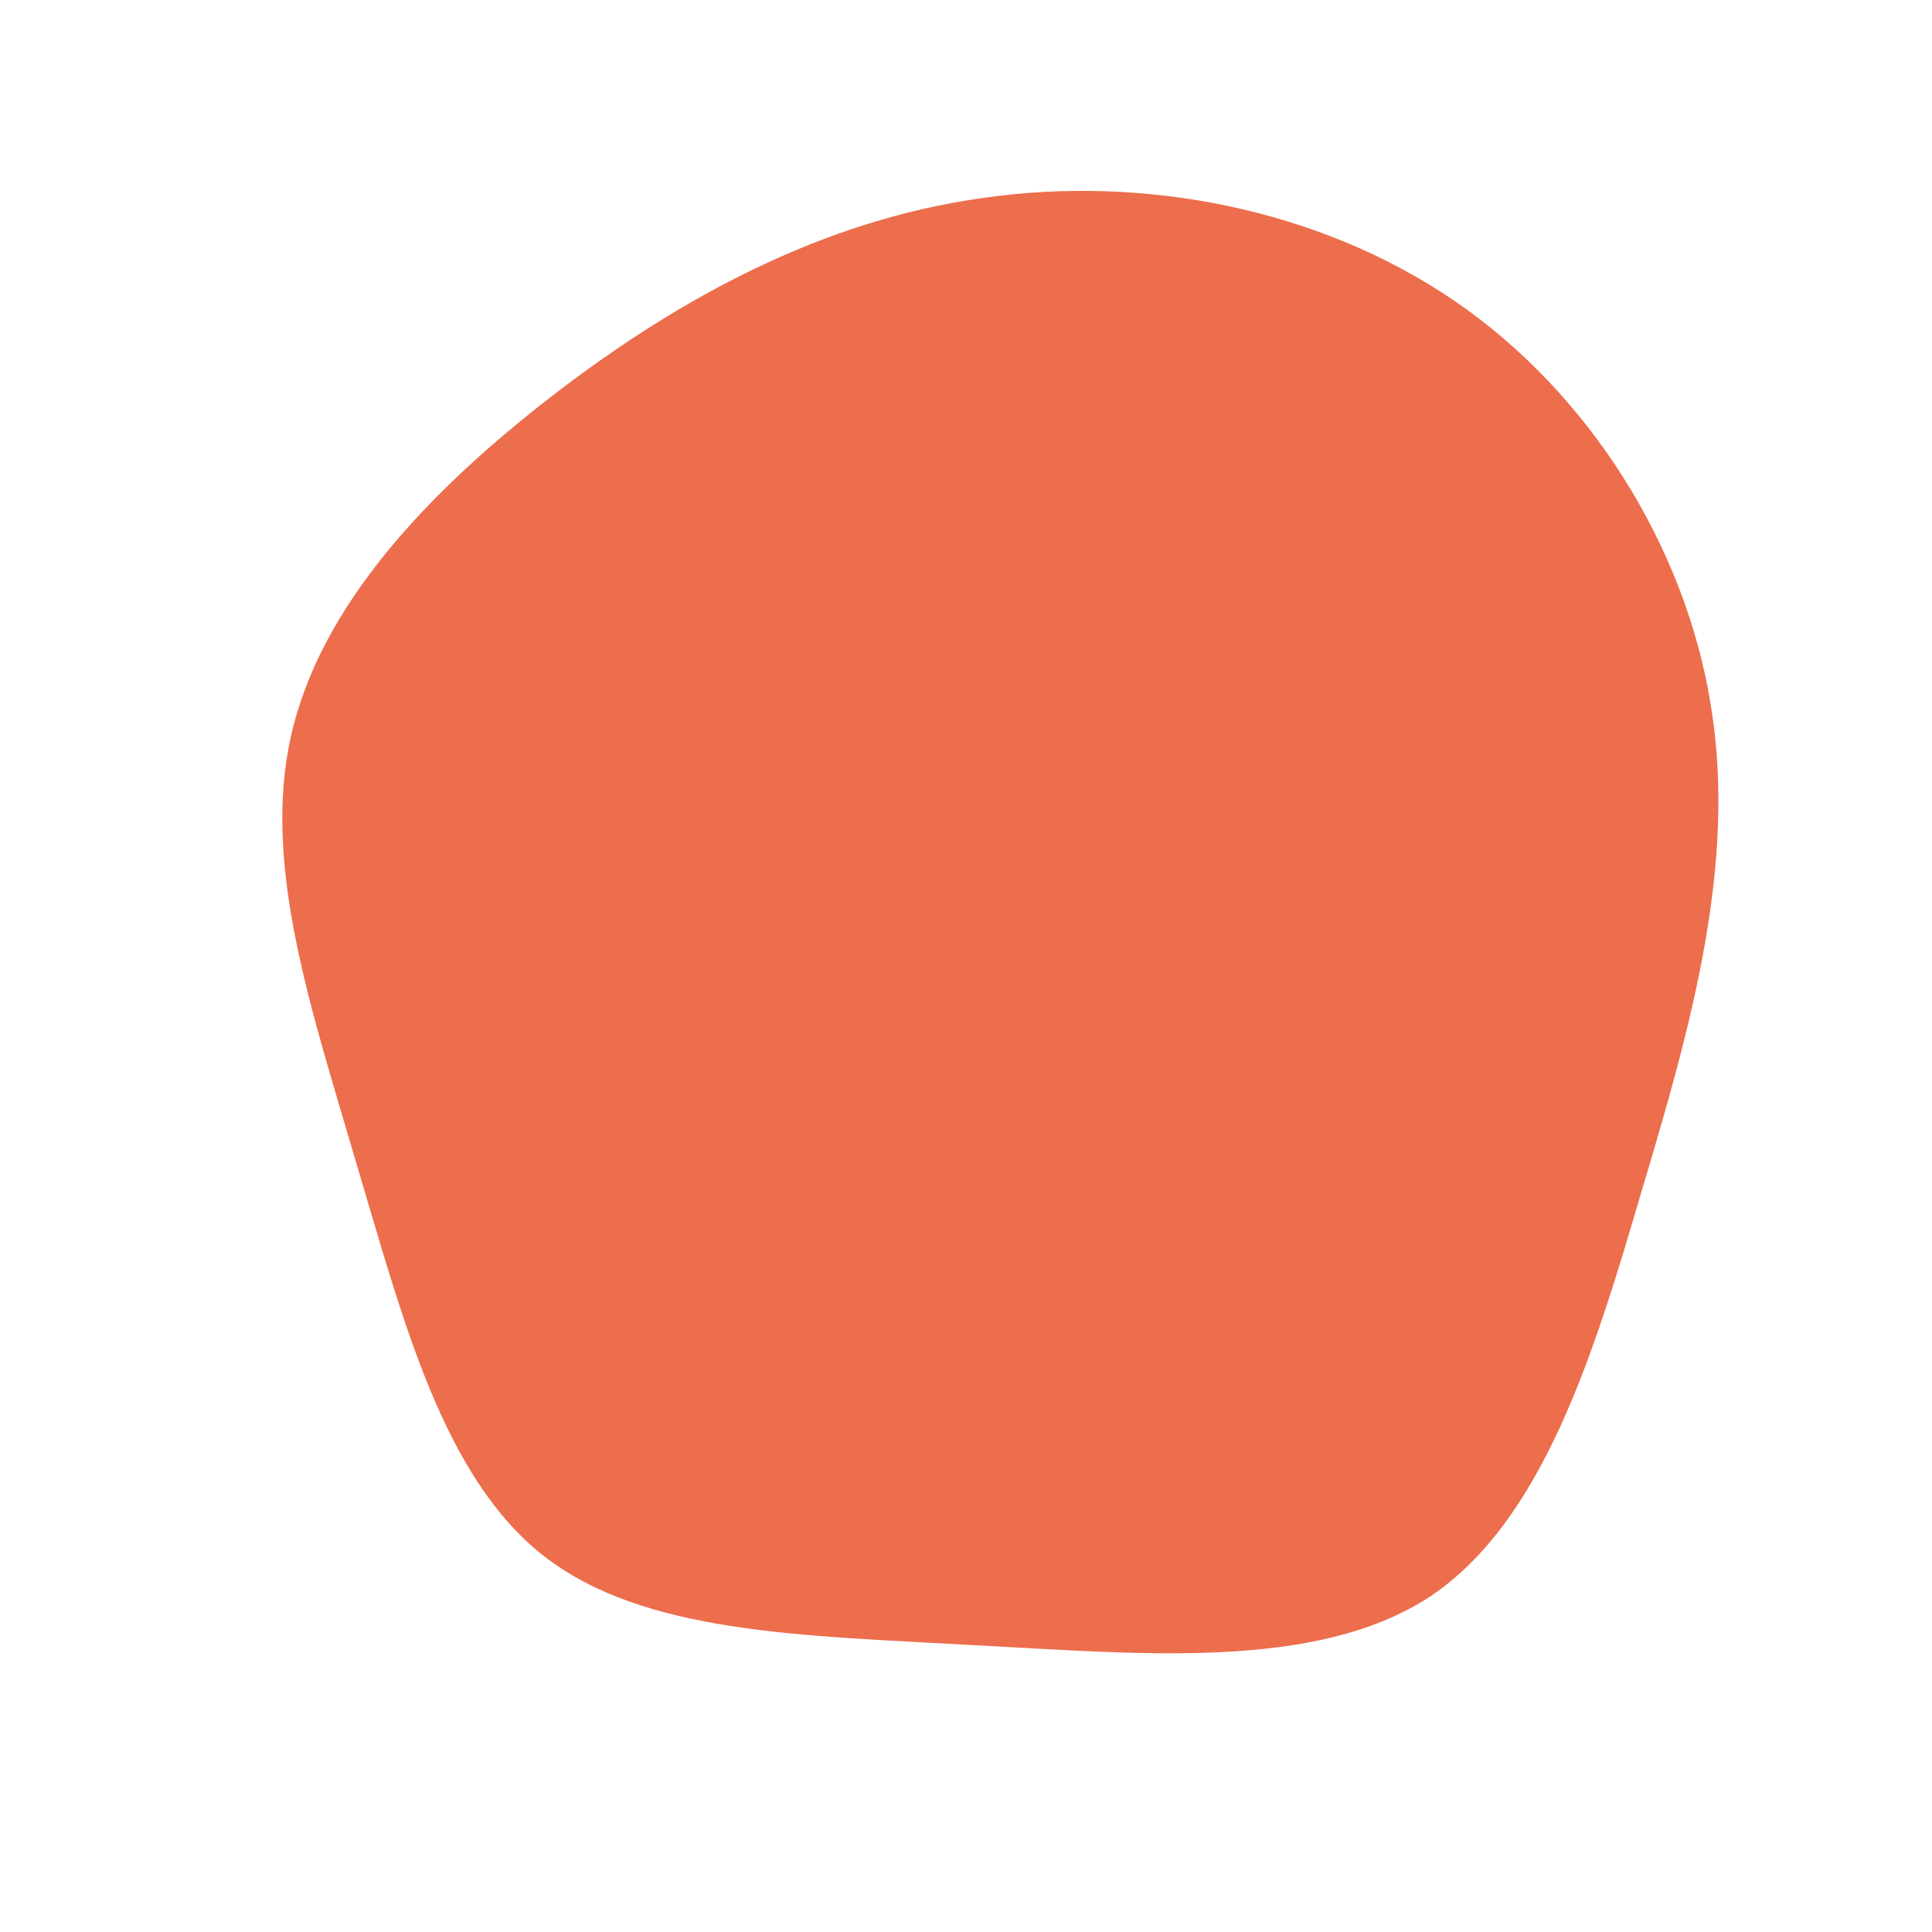
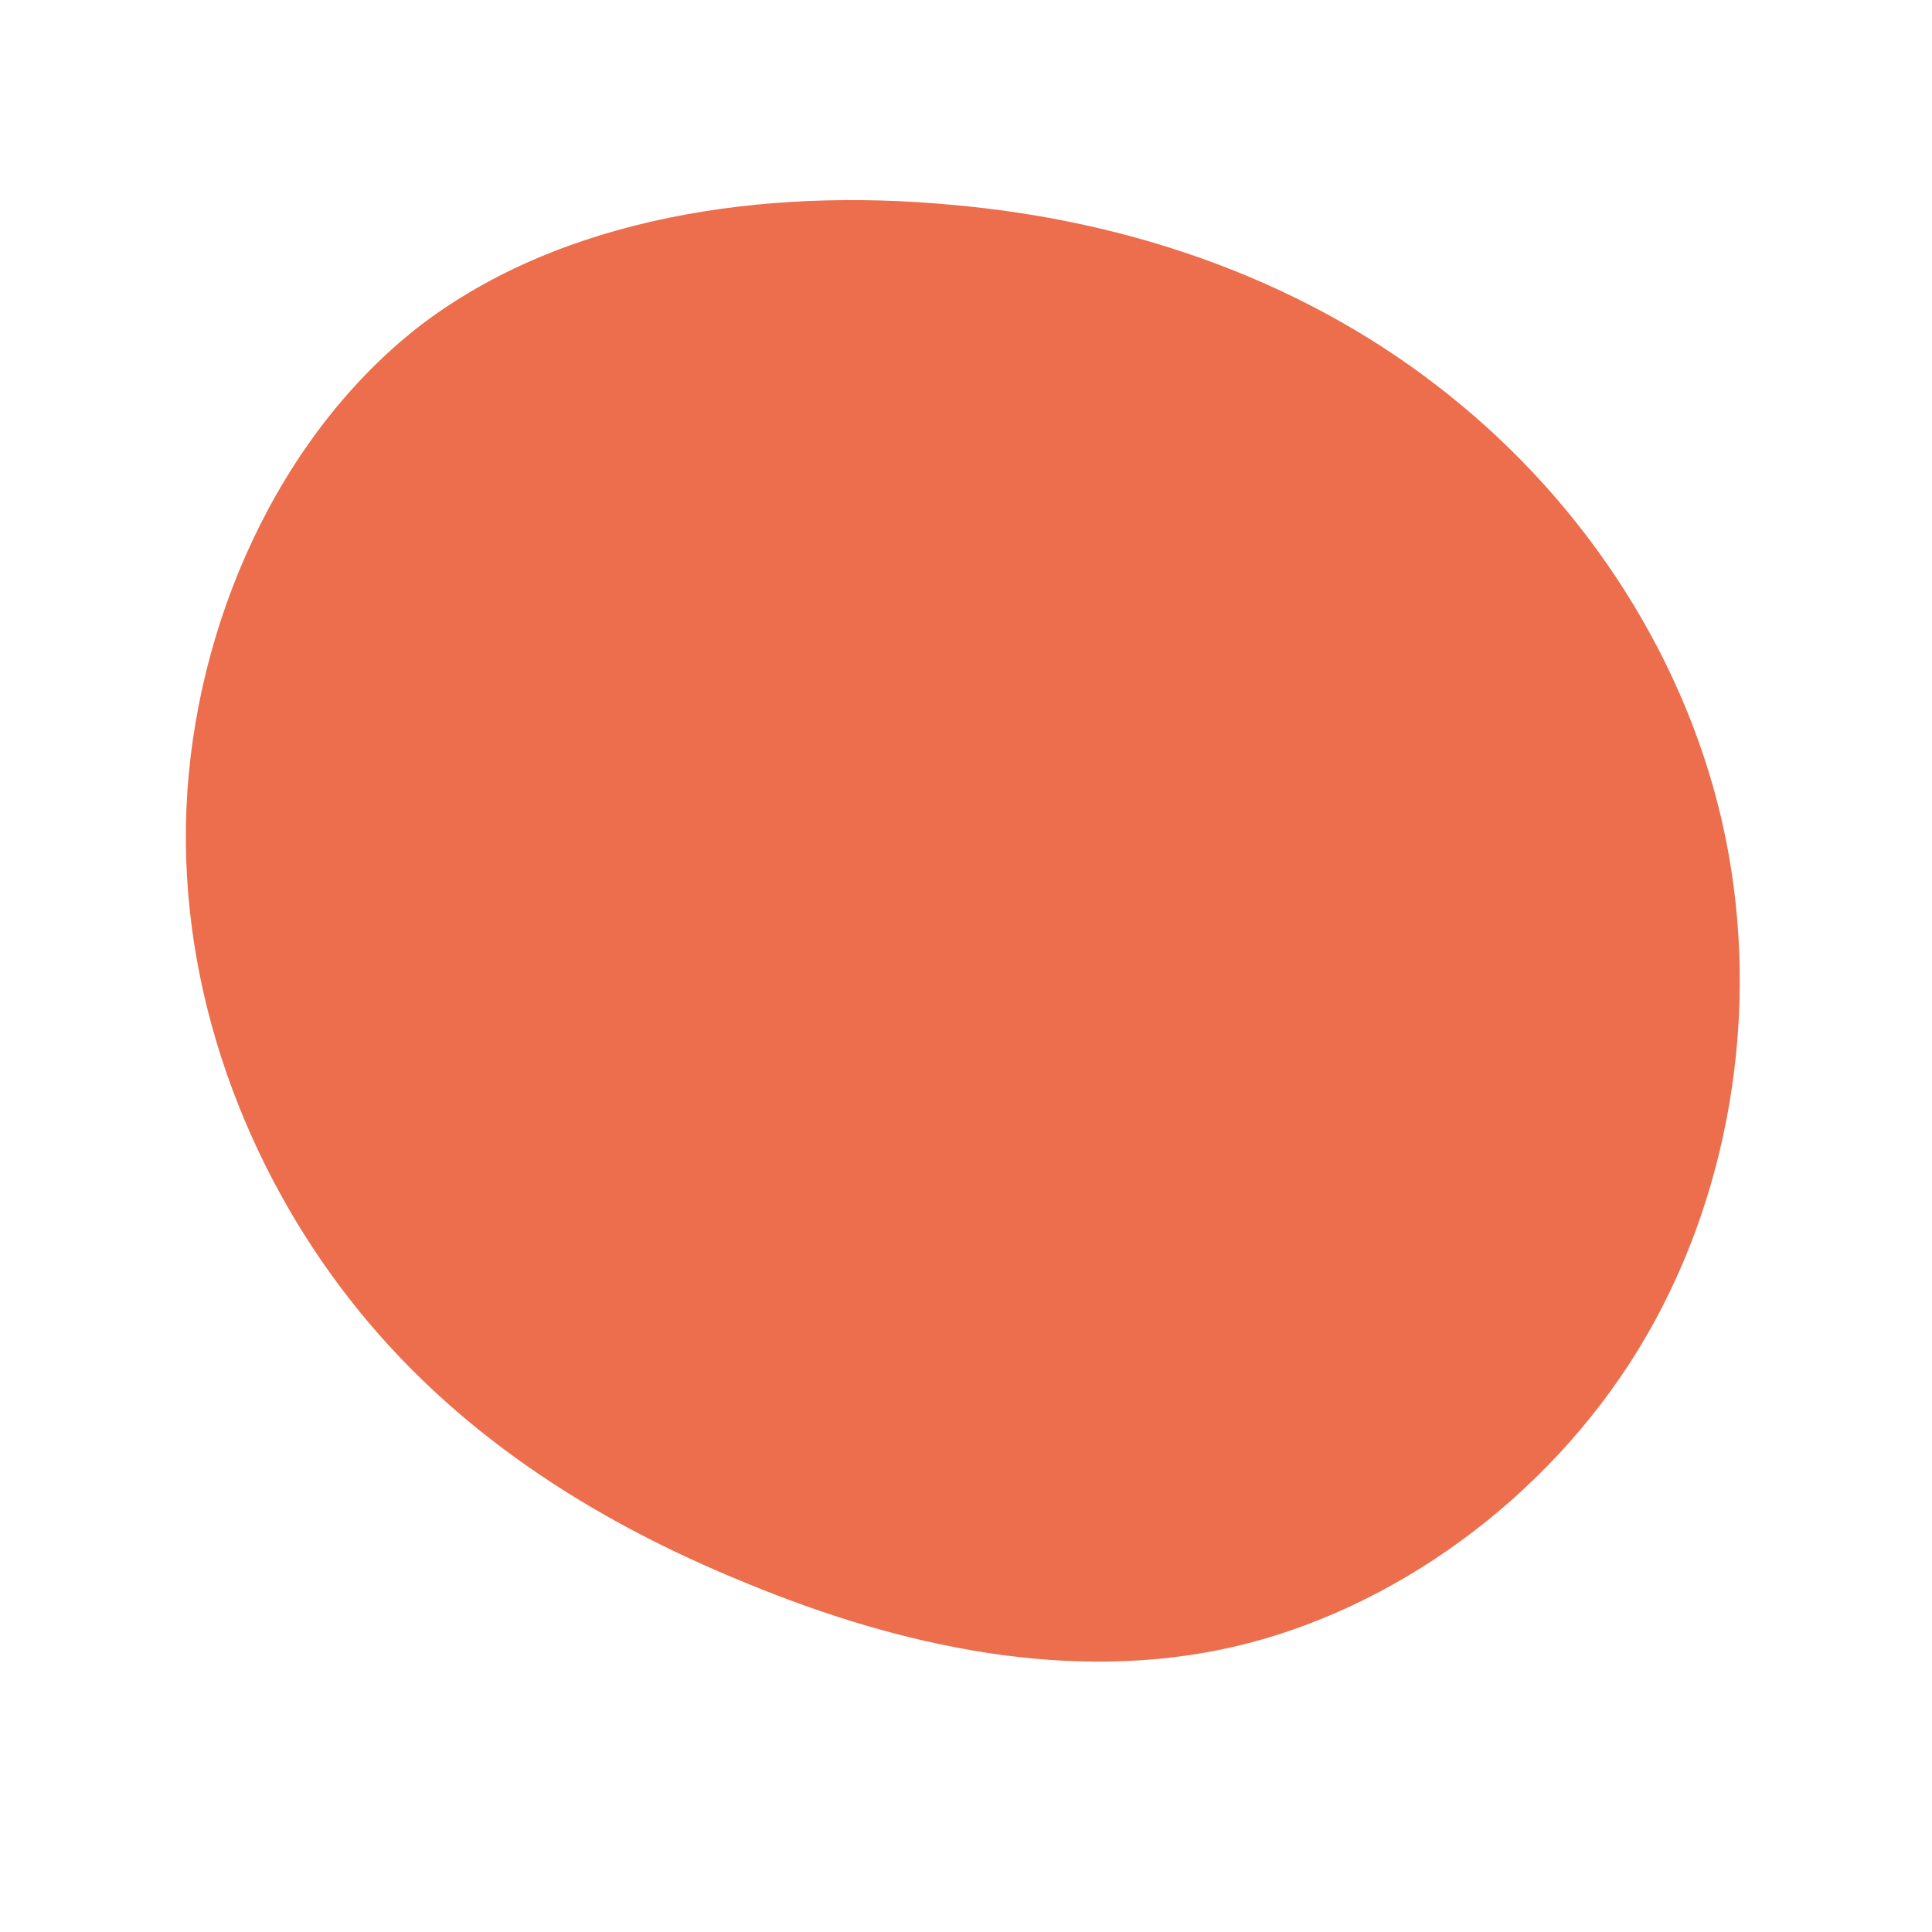
<svg xmlns="http://www.w3.org/2000/svg" viewBox="0 0 200 200">
-   <path fill="#EC6E4C" d="M50.5,-68.9C64.6,-59.3,74.5,-43.3,77.1,-27C79.8,-10.7,75.1,6.1,70,23.1C65,40.2,59.7,57.5,48,65.3C36.2,73,18.1,71.2,0.7,70.3C-16.7,69.3,-33.4,69.2,-43.8,61C-54.2,52.8,-58.3,36.5,-63,20.8C-67.6,5,-72.9,-10.2,-69.9,-23.7C-66.9,-37.3,-55.6,-49.2,-42.6,-59.2C-29.6,-69.2,-14.8,-77.2,1.7,-79.5C18.2,-81.9,36.4,-78.5,50.5,-68.9Z" transform="translate(100 100)" />
+   <path fill="#EC6E4C" d="M50,-59.1C64.3,-47.7,74.9,-31.4,78.6,-13.4C82.3,4.6,79.1,24.2,69.6,39.7C60.1,55.2,44.2,66.7,27.6,70.5C10.9,74.3,-6.7,70.5,-22.7,63.9C-38.7,57.4,-53.1,48.2,-63.8,34.5C-74.5,20.8,-81.5,2.6,-80.7,-16.3C-79.9,-35.3,-71.2,-54.9,-56.5,-66.3C-41.7,-77.6,-20.9,-80.6,-1.5,-78.8C17.9,-77.1,35.8,-70.5,50,-59.1Z" transform="translate(100 100)" />
</svg>
